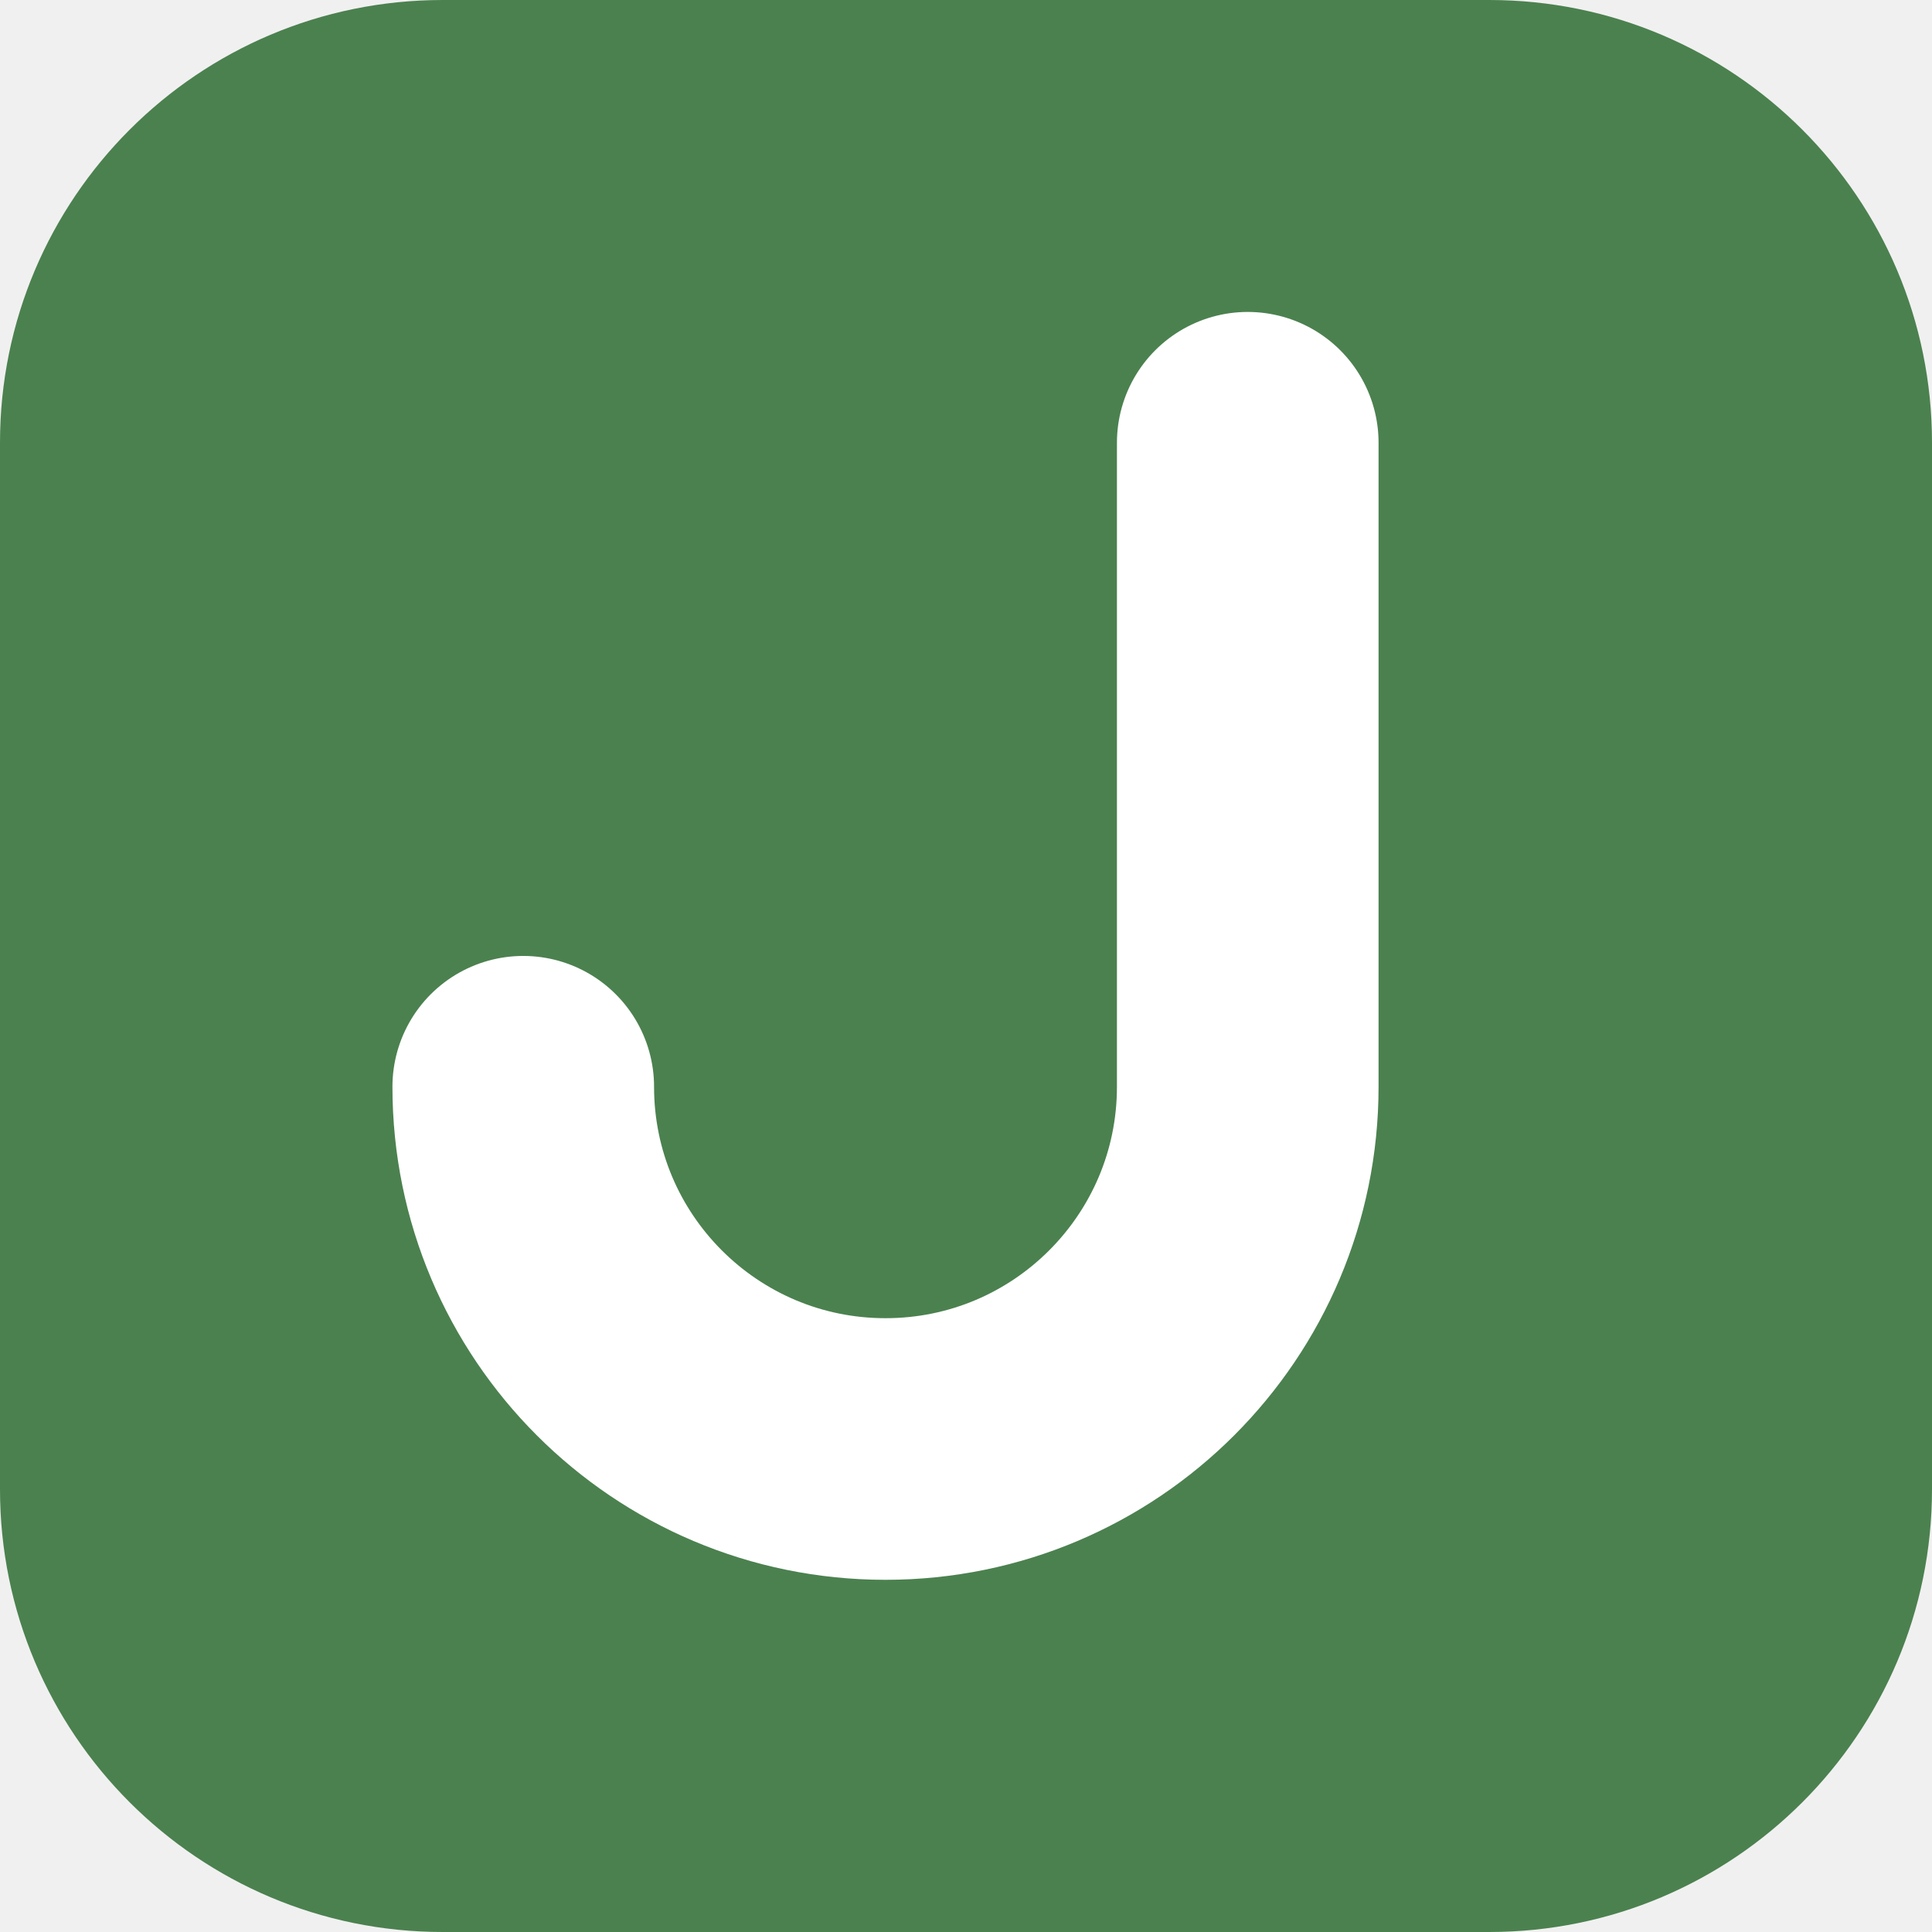
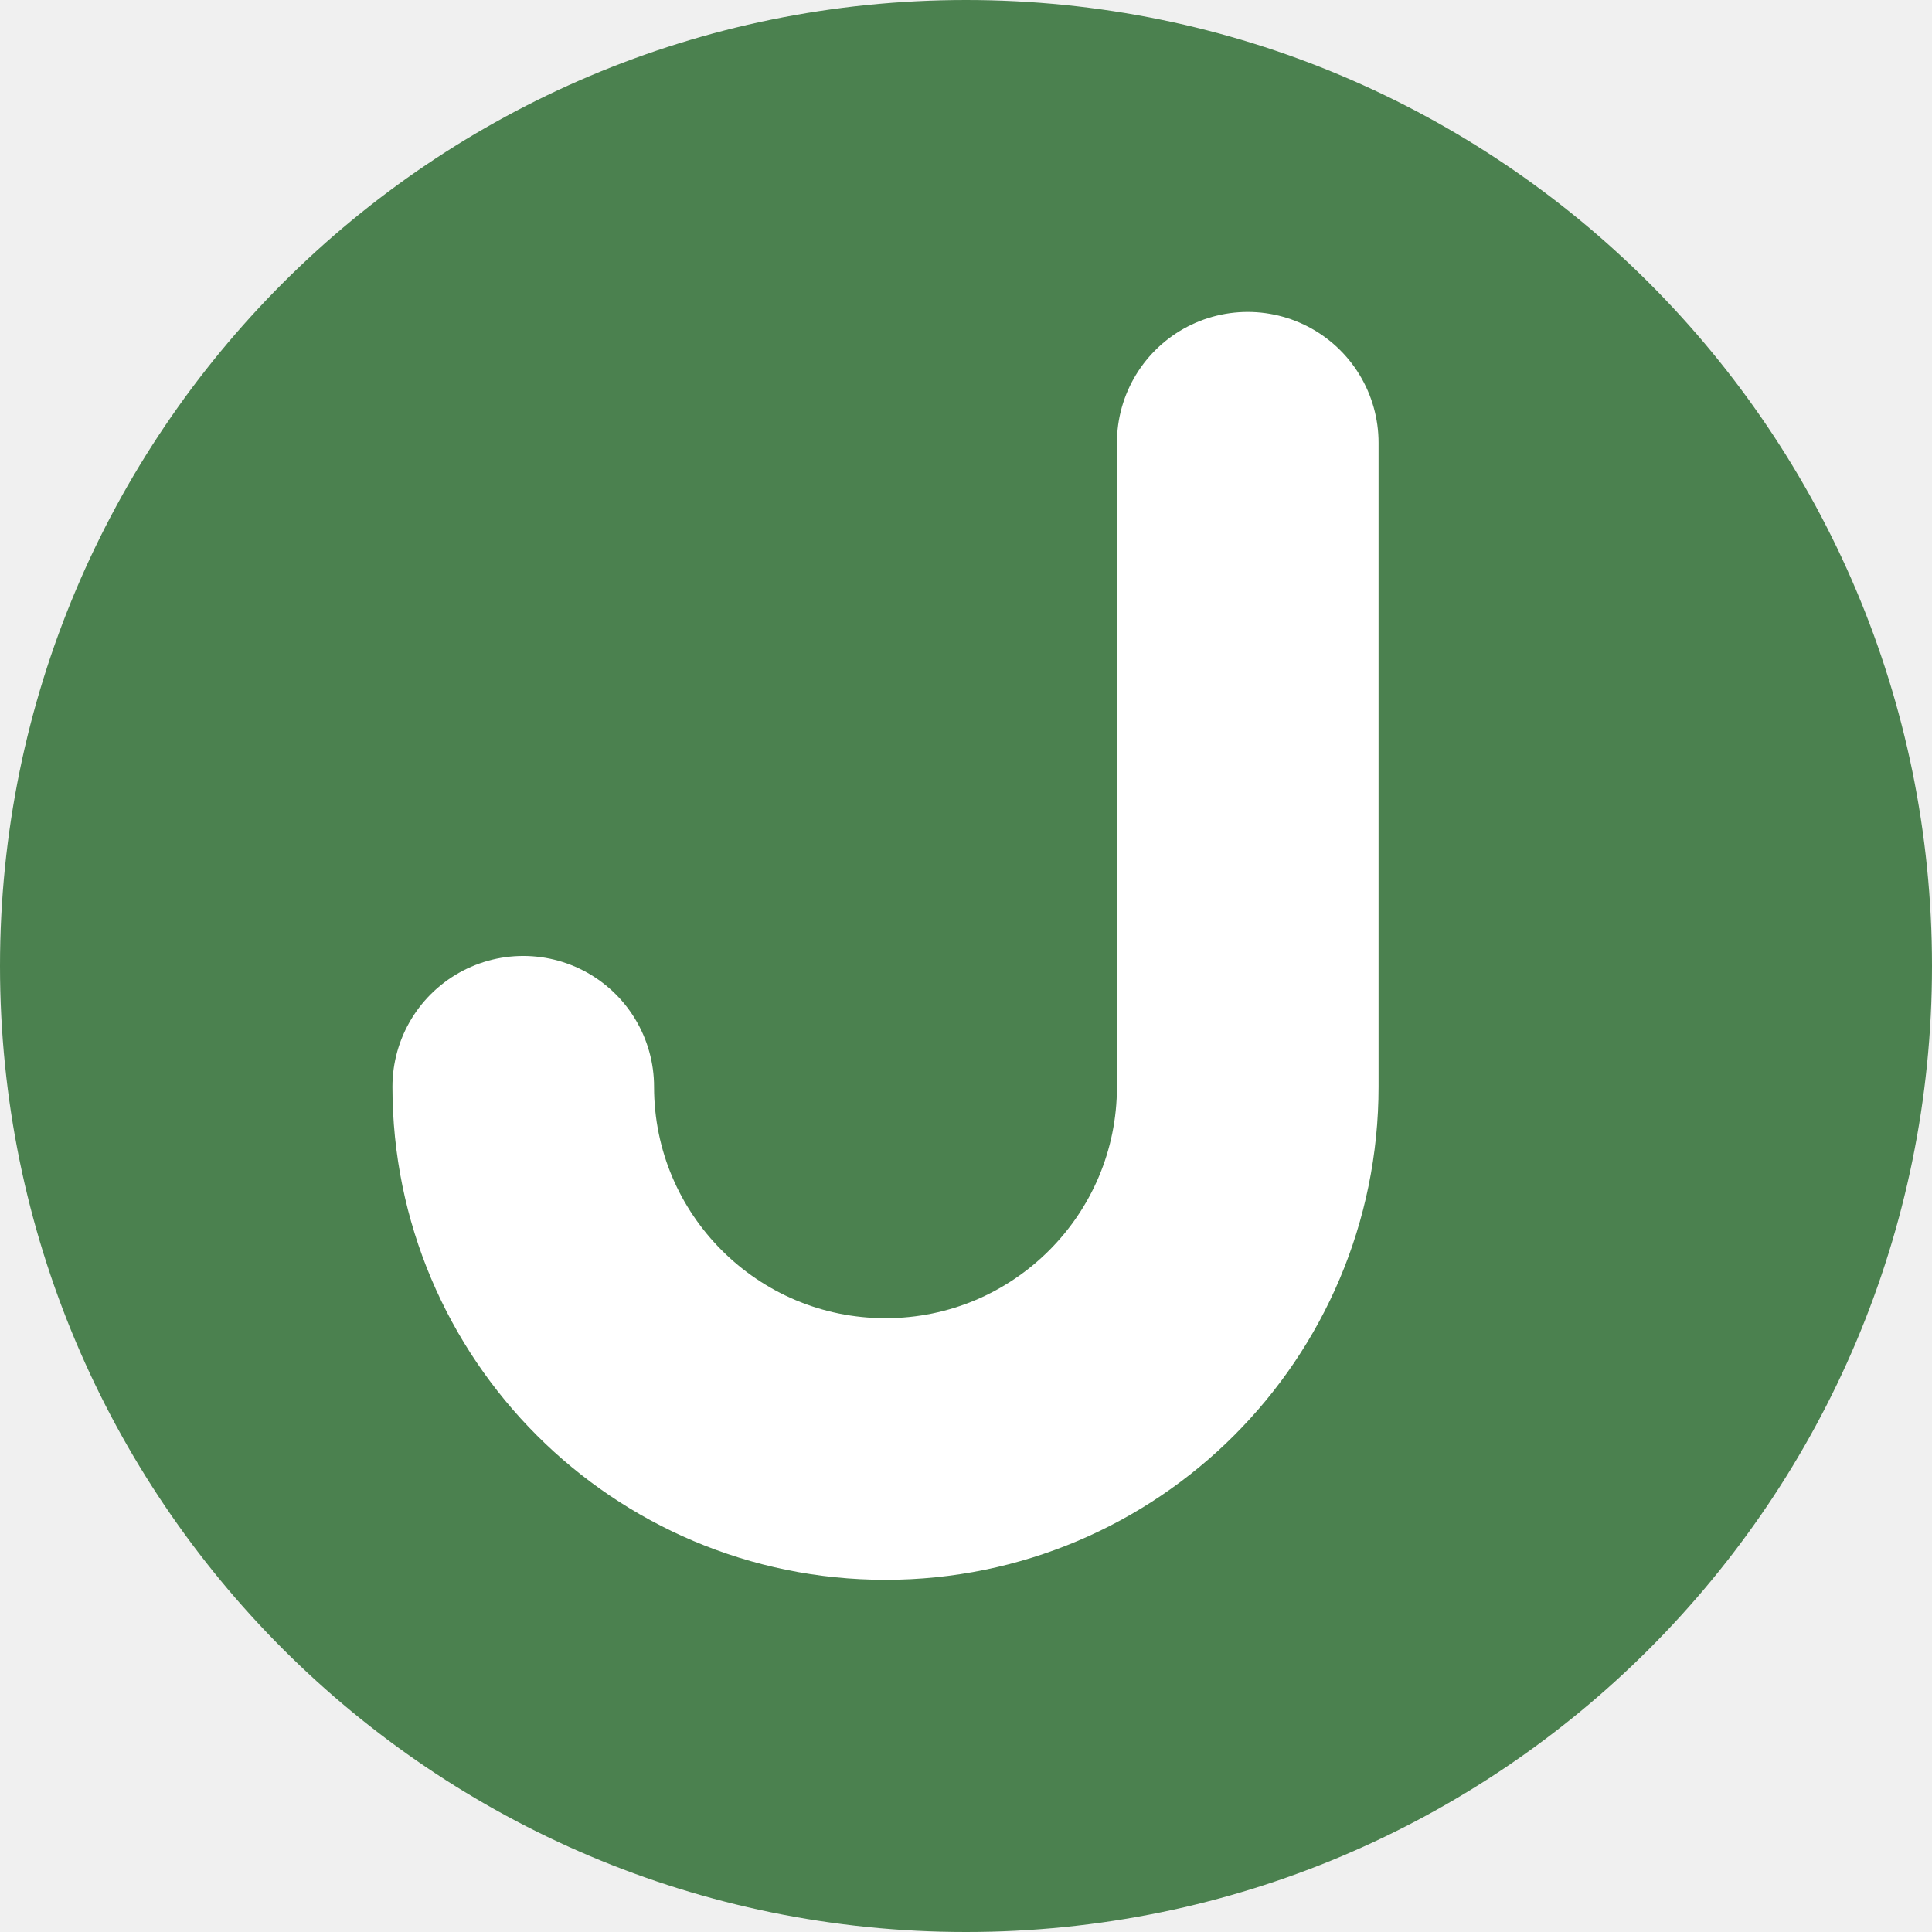
<svg xmlns="http://www.w3.org/2000/svg" width="96" height="96" viewBox="0 0 96 96">
-   <rect width="96" height="96" rx="22" fill="#4B814F" />
+   <circle cx="48" cy="48" r="48" fill="#4B814F" />
  <path d="M62 22 V54 a18 18 0 0 1 -18 18 a18 18 0 0 1 -18 -18" fill="none" stroke="#FFFFFF" stroke-width="13" stroke-linecap="round" />
</svg>
